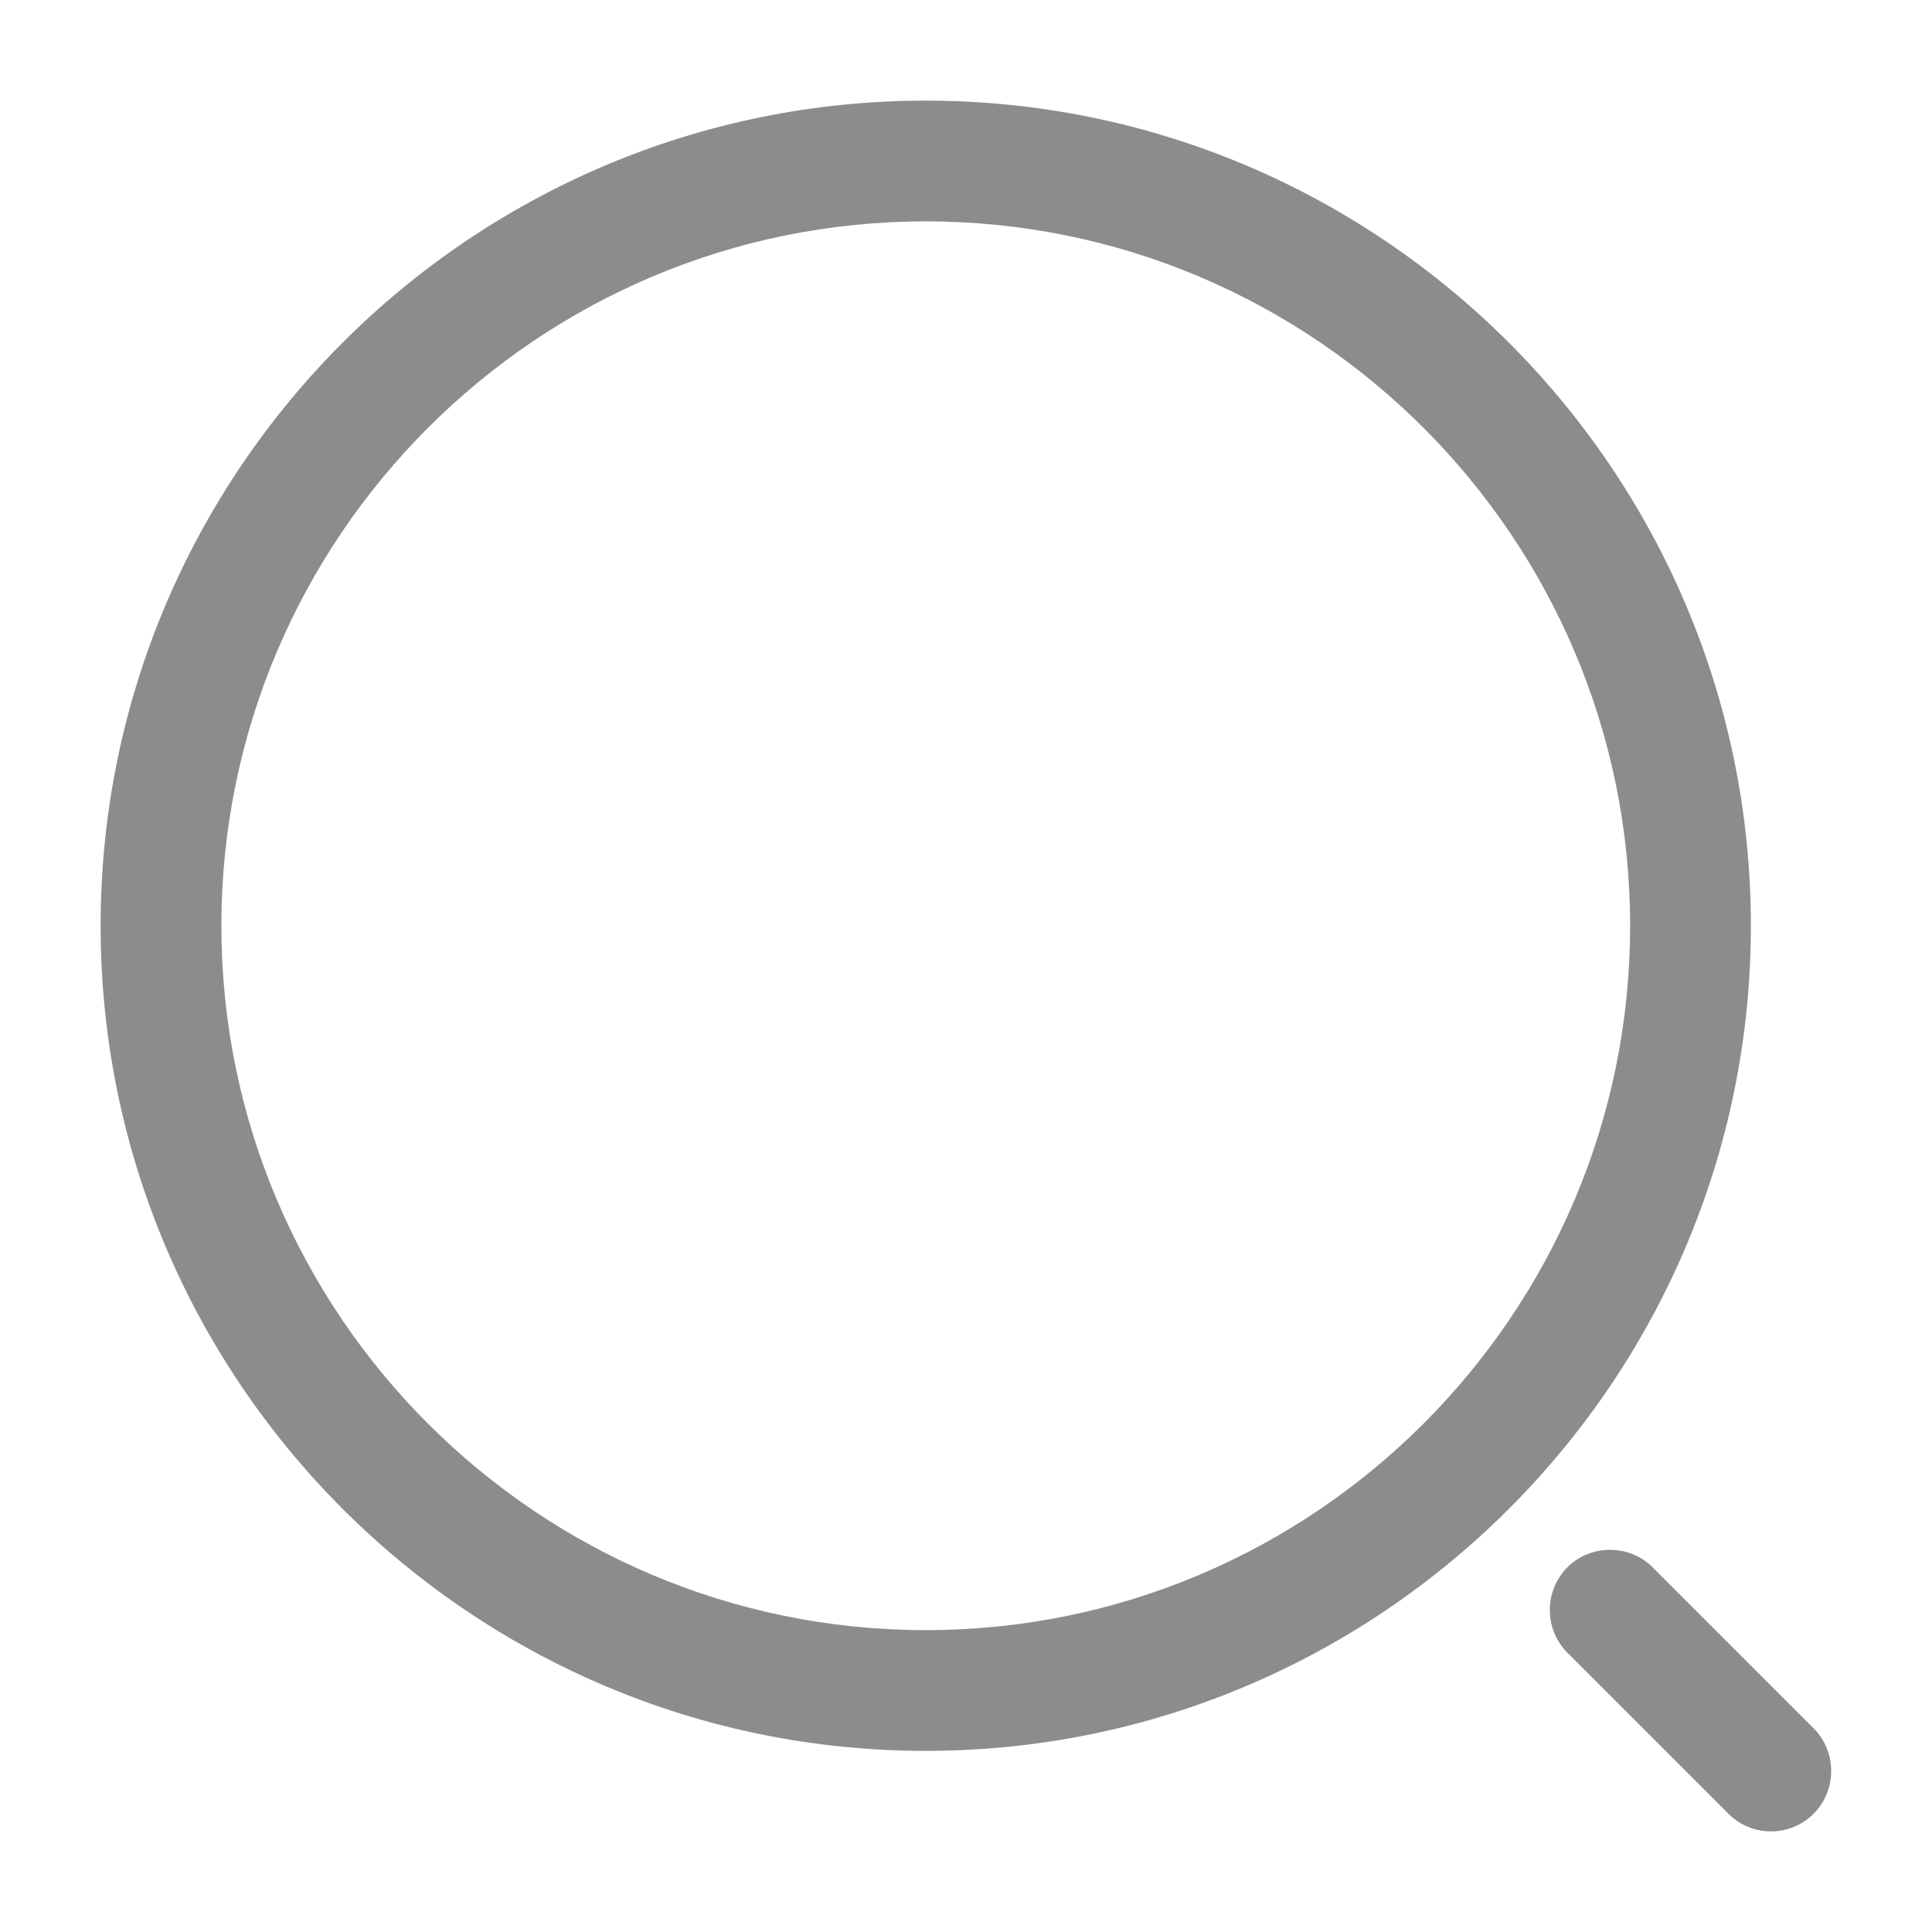
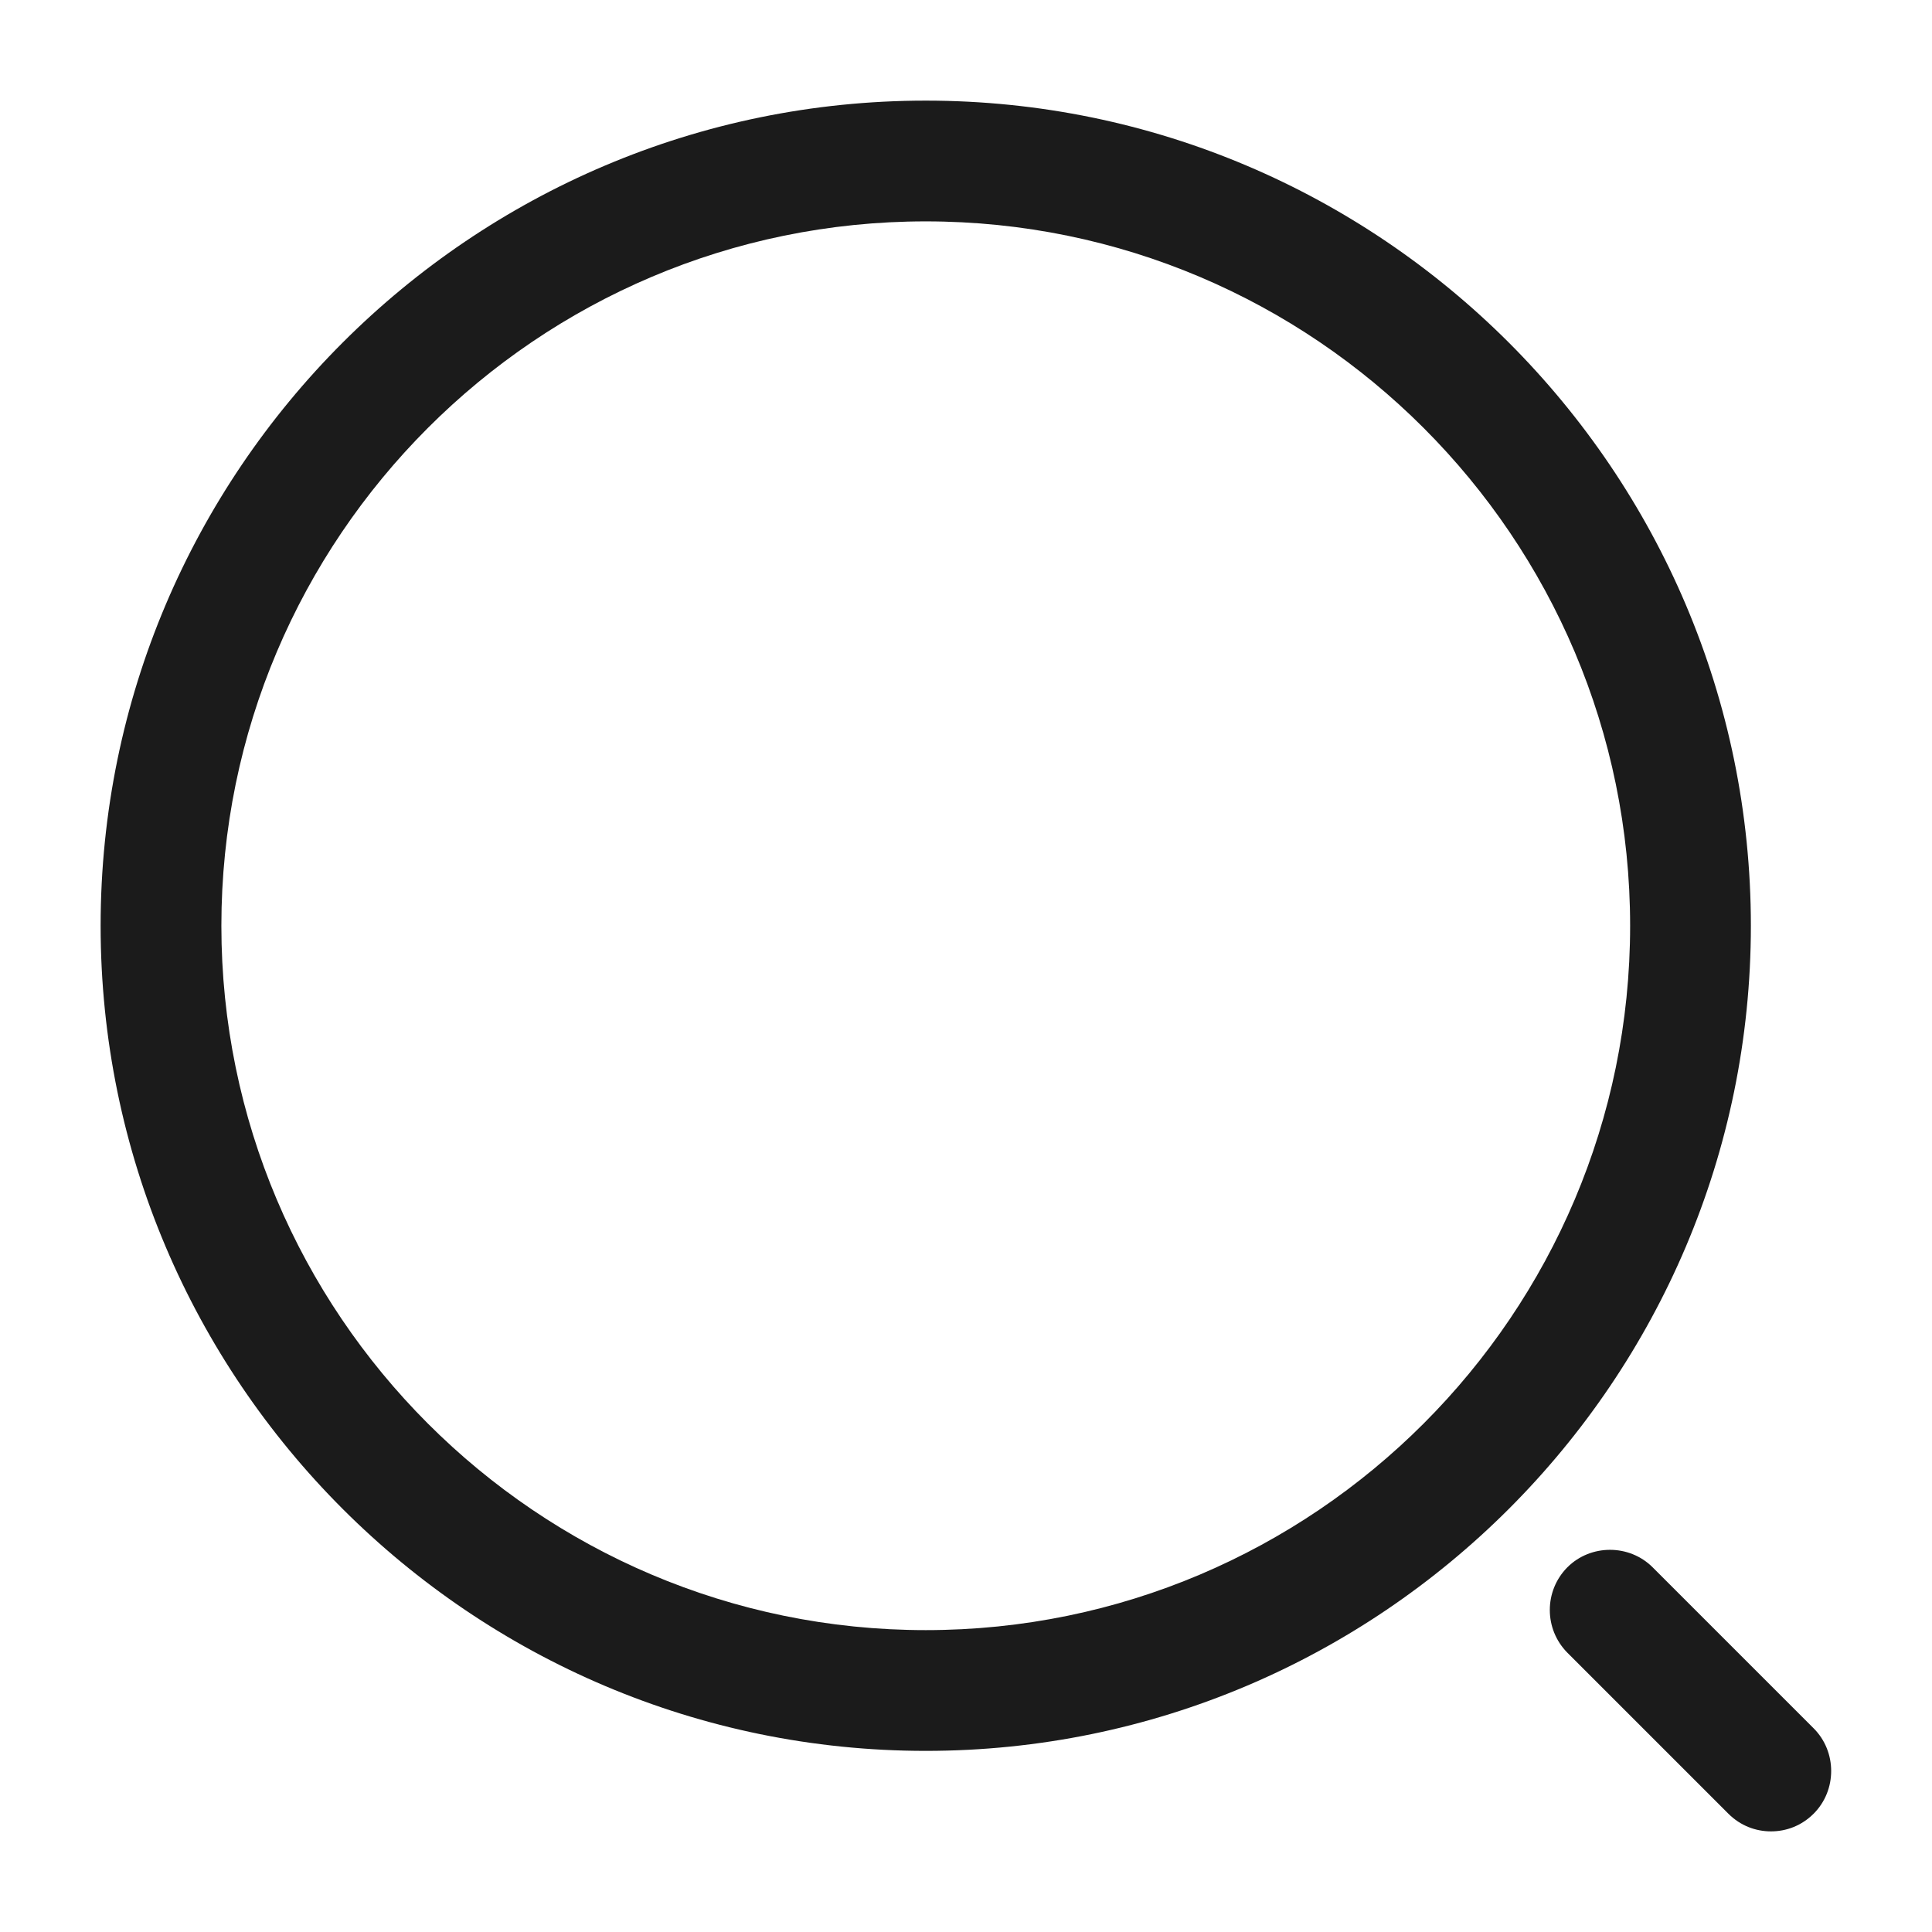
<svg xmlns="http://www.w3.org/2000/svg" width="24" height="24" fill="none" viewBox="0 0 24 24">
-   <path fill="#1B1B1B" fill-opacity=".5" d="M11.5 21.75c-5.65 0-10.25-4.6-10.25-10.25S5.85 1.25 11.5 1.25s10.25 4.6 10.25 10.25-4.6 10.25-10.25 10.25Zm0-19c-4.83 0-8.75 3.93-8.75 8.75s3.92 8.75 8.75 8.75 8.75-3.93 8.75-8.75-3.92-8.75-8.75-8.75Zm10.5 20c-.19 0-.38-.07-.53-.22l-2-2a.754.754 0 0 1 0-1.06c.29-.29.77-.29 1.06 0l2 2c.29.29.29.77 0 1.06-.15.15-.34.22-.53.22Z" />
+   <path fill="#1B1B1B" d="M11.5 21.75c-5.65 0-10.25-4.6-10.25-10.25S5.85 1.25 11.5 1.25s10.25 4.6 10.25 10.25-4.6 10.25-10.25 10.25Zm0-19c-4.83 0-8.75 3.93-8.75 8.75s3.92 8.75 8.75 8.75 8.75-3.93 8.75-8.75-3.92-8.75-8.75-8.75Zm10.5 20c-.19 0-.38-.07-.53-.22l-2-2a.754.754 0 0 1 0-1.06c.29-.29.77-.29 1.06 0l2 2c.29.29.29.77 0 1.06-.15.15-.34.22-.53.22Z" />
</svg>
